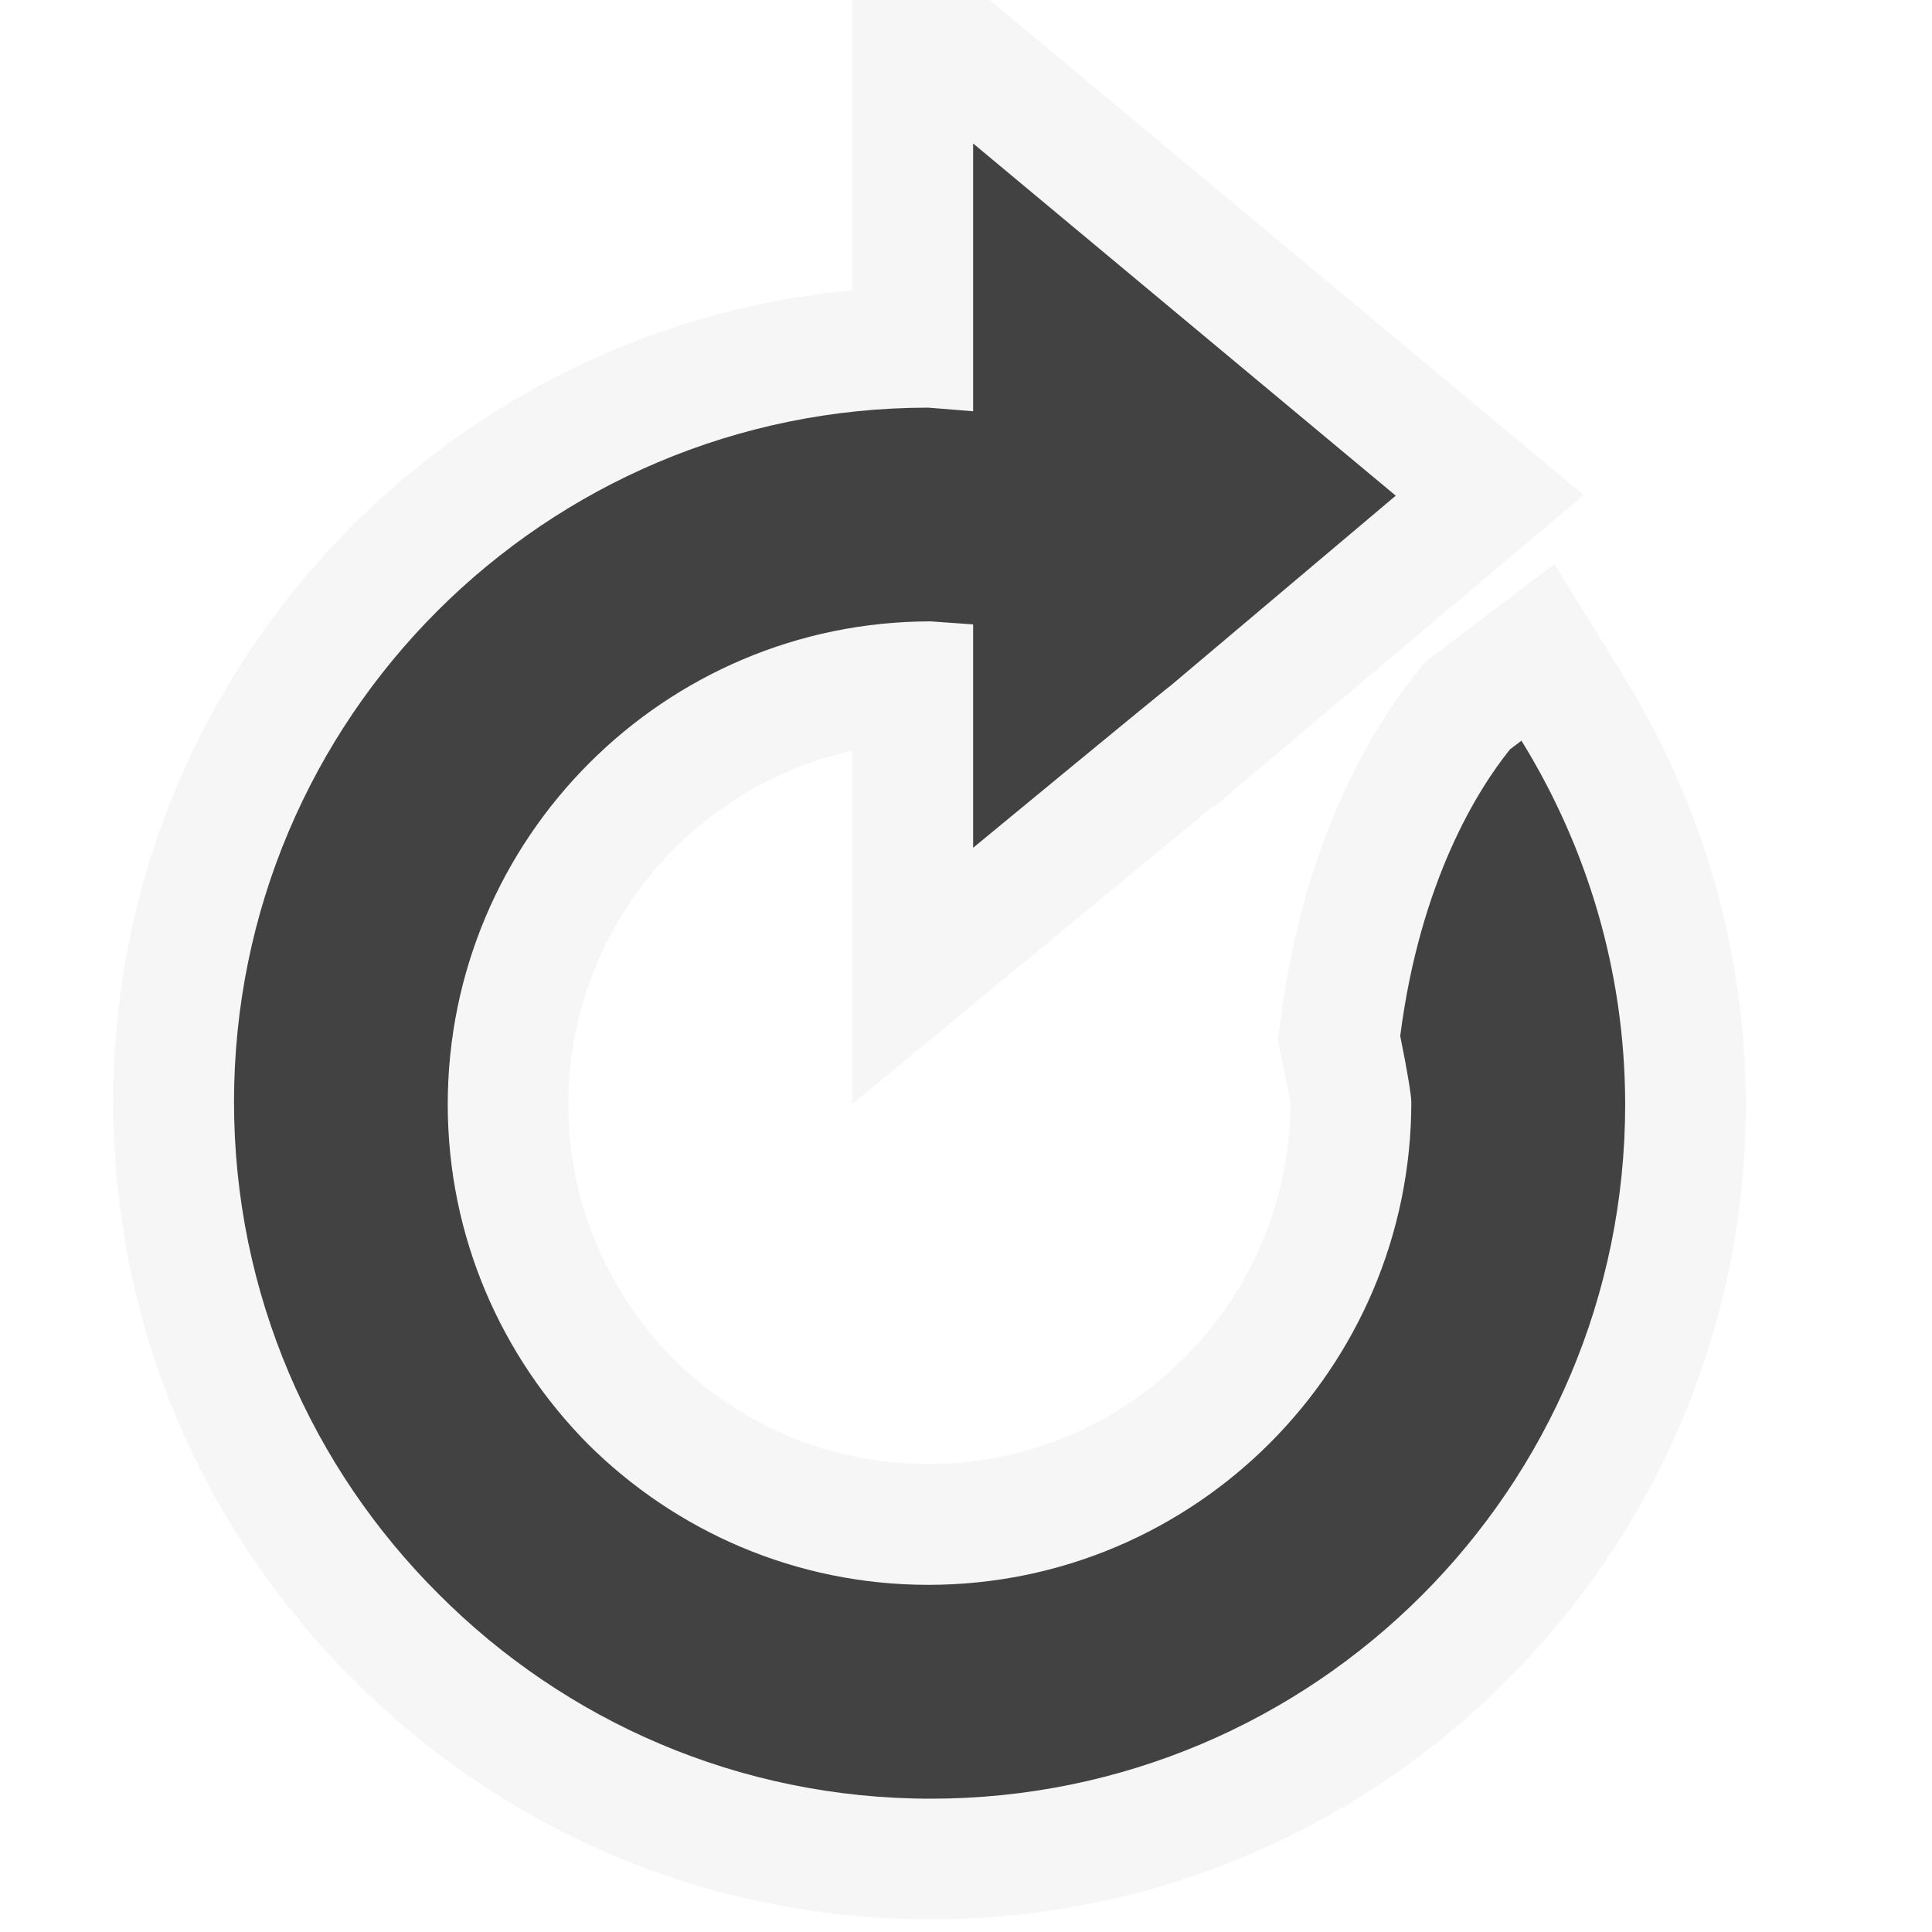
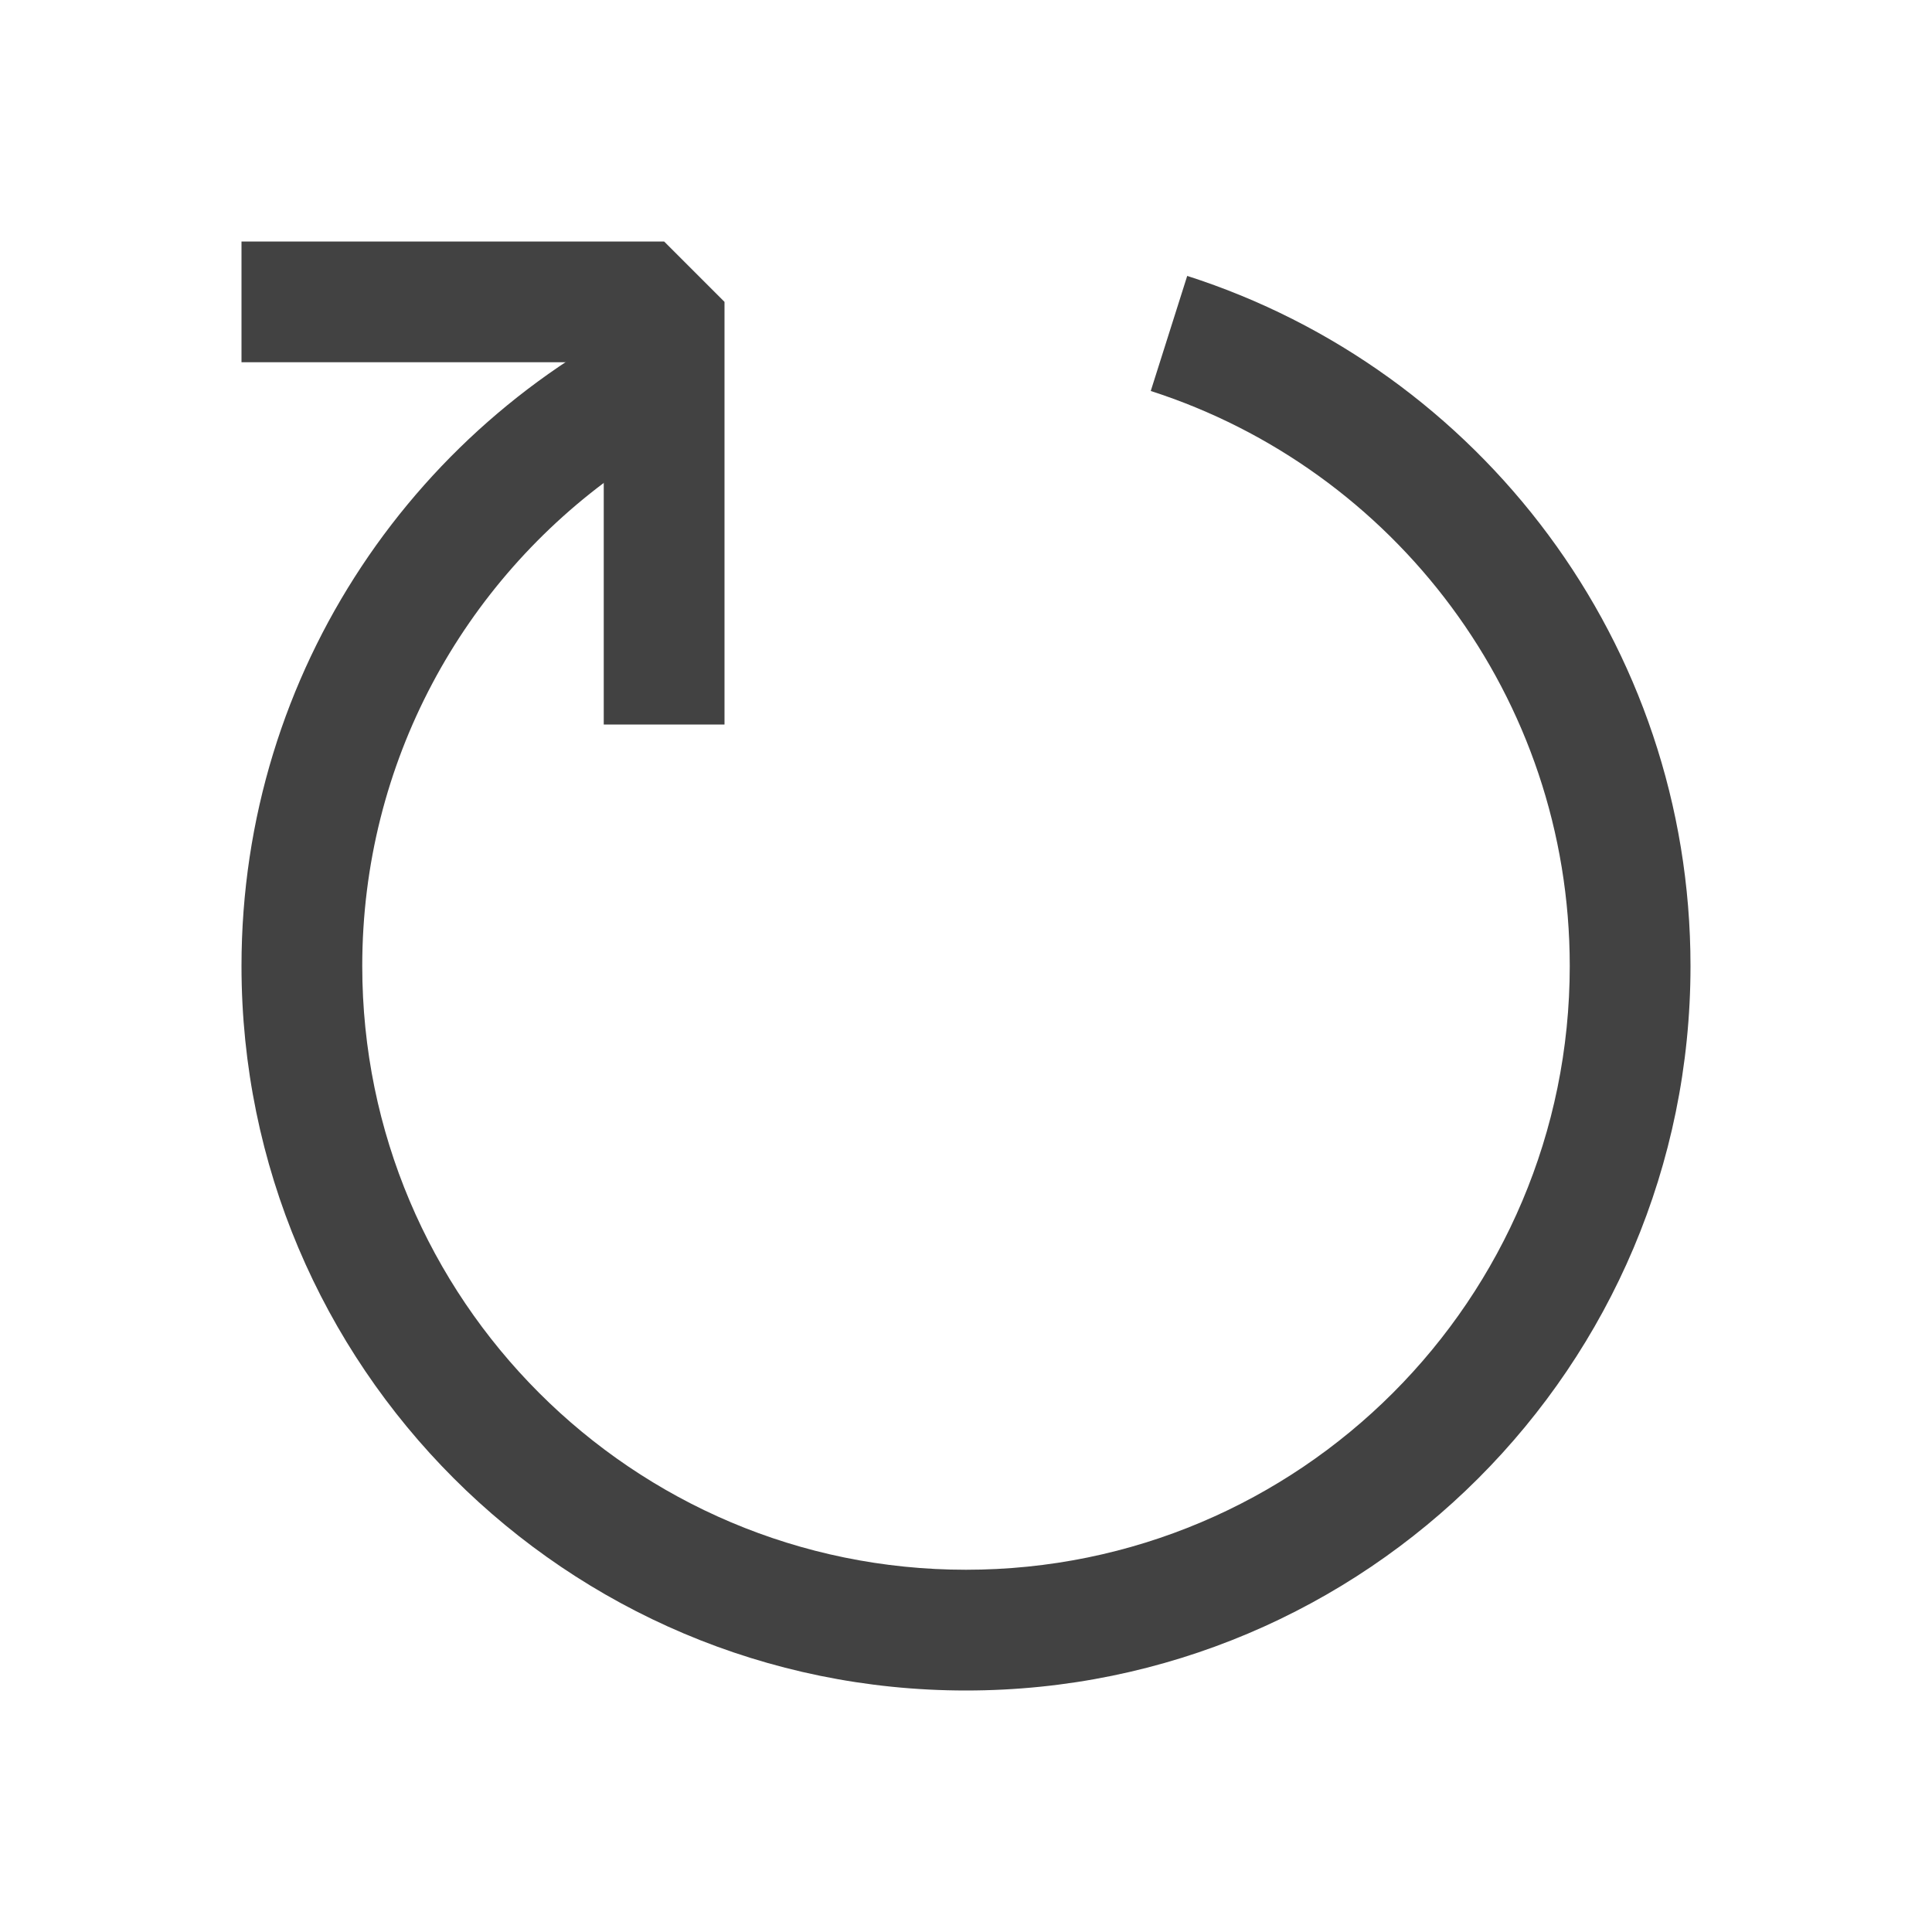
- <svg xmlns="http://www.w3.org/2000/svg" width="16" height="16">
-   <path d="M13.451 5.609l-.579-.939-1.068.812-.076.094c-.335.415-.927 1.341-1.124 2.876l-.021.165.033.163.071.345c0 1.654-1.346 3-3 3-.795 0-1.545-.311-2.107-.868-.563-.567-.873-1.317-.873-2.111 0-1.431 1.007-2.632 2.351-2.929v2.926s2.528-2.087 2.984-2.461h.012l3.061-2.582-4.919-4.1h-1.137v2.404c-3.429.318-6.121 3.211-6.121 6.721 0 1.809.707 3.508 1.986 4.782 1.277 1.282 2.976 1.988 4.784 1.988 3.722 0 6.75-3.028 6.75-6.75 0-1.245-.349-2.468-1.007-3.536z" fill="#F6F6F6" />
-   <path d="M12.6 6.134l-.094.071c-.269.333-.746 1.096-.91 2.375.057.277.092.495.092.545 0 2.206-1.794 4-4 4-1.098 0-2.093-.445-2.817-1.164-.718-.724-1.163-1.718-1.163-2.815 0-2.206 1.794-4 4-4l.351.025v1.85s1.626-1.342 1.631-1.339l1.869-1.577-3.5-2.917v2.218l-.371-.03c-3.176 0-5.75 2.574-5.75 5.75 0 1.593.648 3.034 1.695 4.076 1.042 1.046 2.482 1.694 4.076 1.694 3.176 0 5.75-2.574 5.75-5.75-.001-1.106-.318-2.135-.859-3.012z" fill="#424242" />
+ <svg xmlns="http://www.w3.org/2000/svg" width="16" height="16" viewBox="0 0 16 16" fill="none">
+   <path fill-rule="evenodd" clip-rule="evenodd" d="M5.563 2.516C3.464 3.45 2 5.554 2 8C2 11.314 4.687 14 8 14C11.314 14 14 11.314 14 8C14 5.325 12.25 3.059 9.832 2.285L9.53 3.238C11.543 3.885 13 5.772 13 8C13 10.761 10.762 13 8 13C5.239 13 3 10.761 3 8C3 6.311 3.838 4.818 5.12 3.912L5.563 2.516Z" fill="#424242" />
+   <path fill-rule="evenodd" clip-rule="evenodd" d="M5 3H2V2H5.5L6 2.5V6H5V3Z" fill="#424242" />
</svg>
